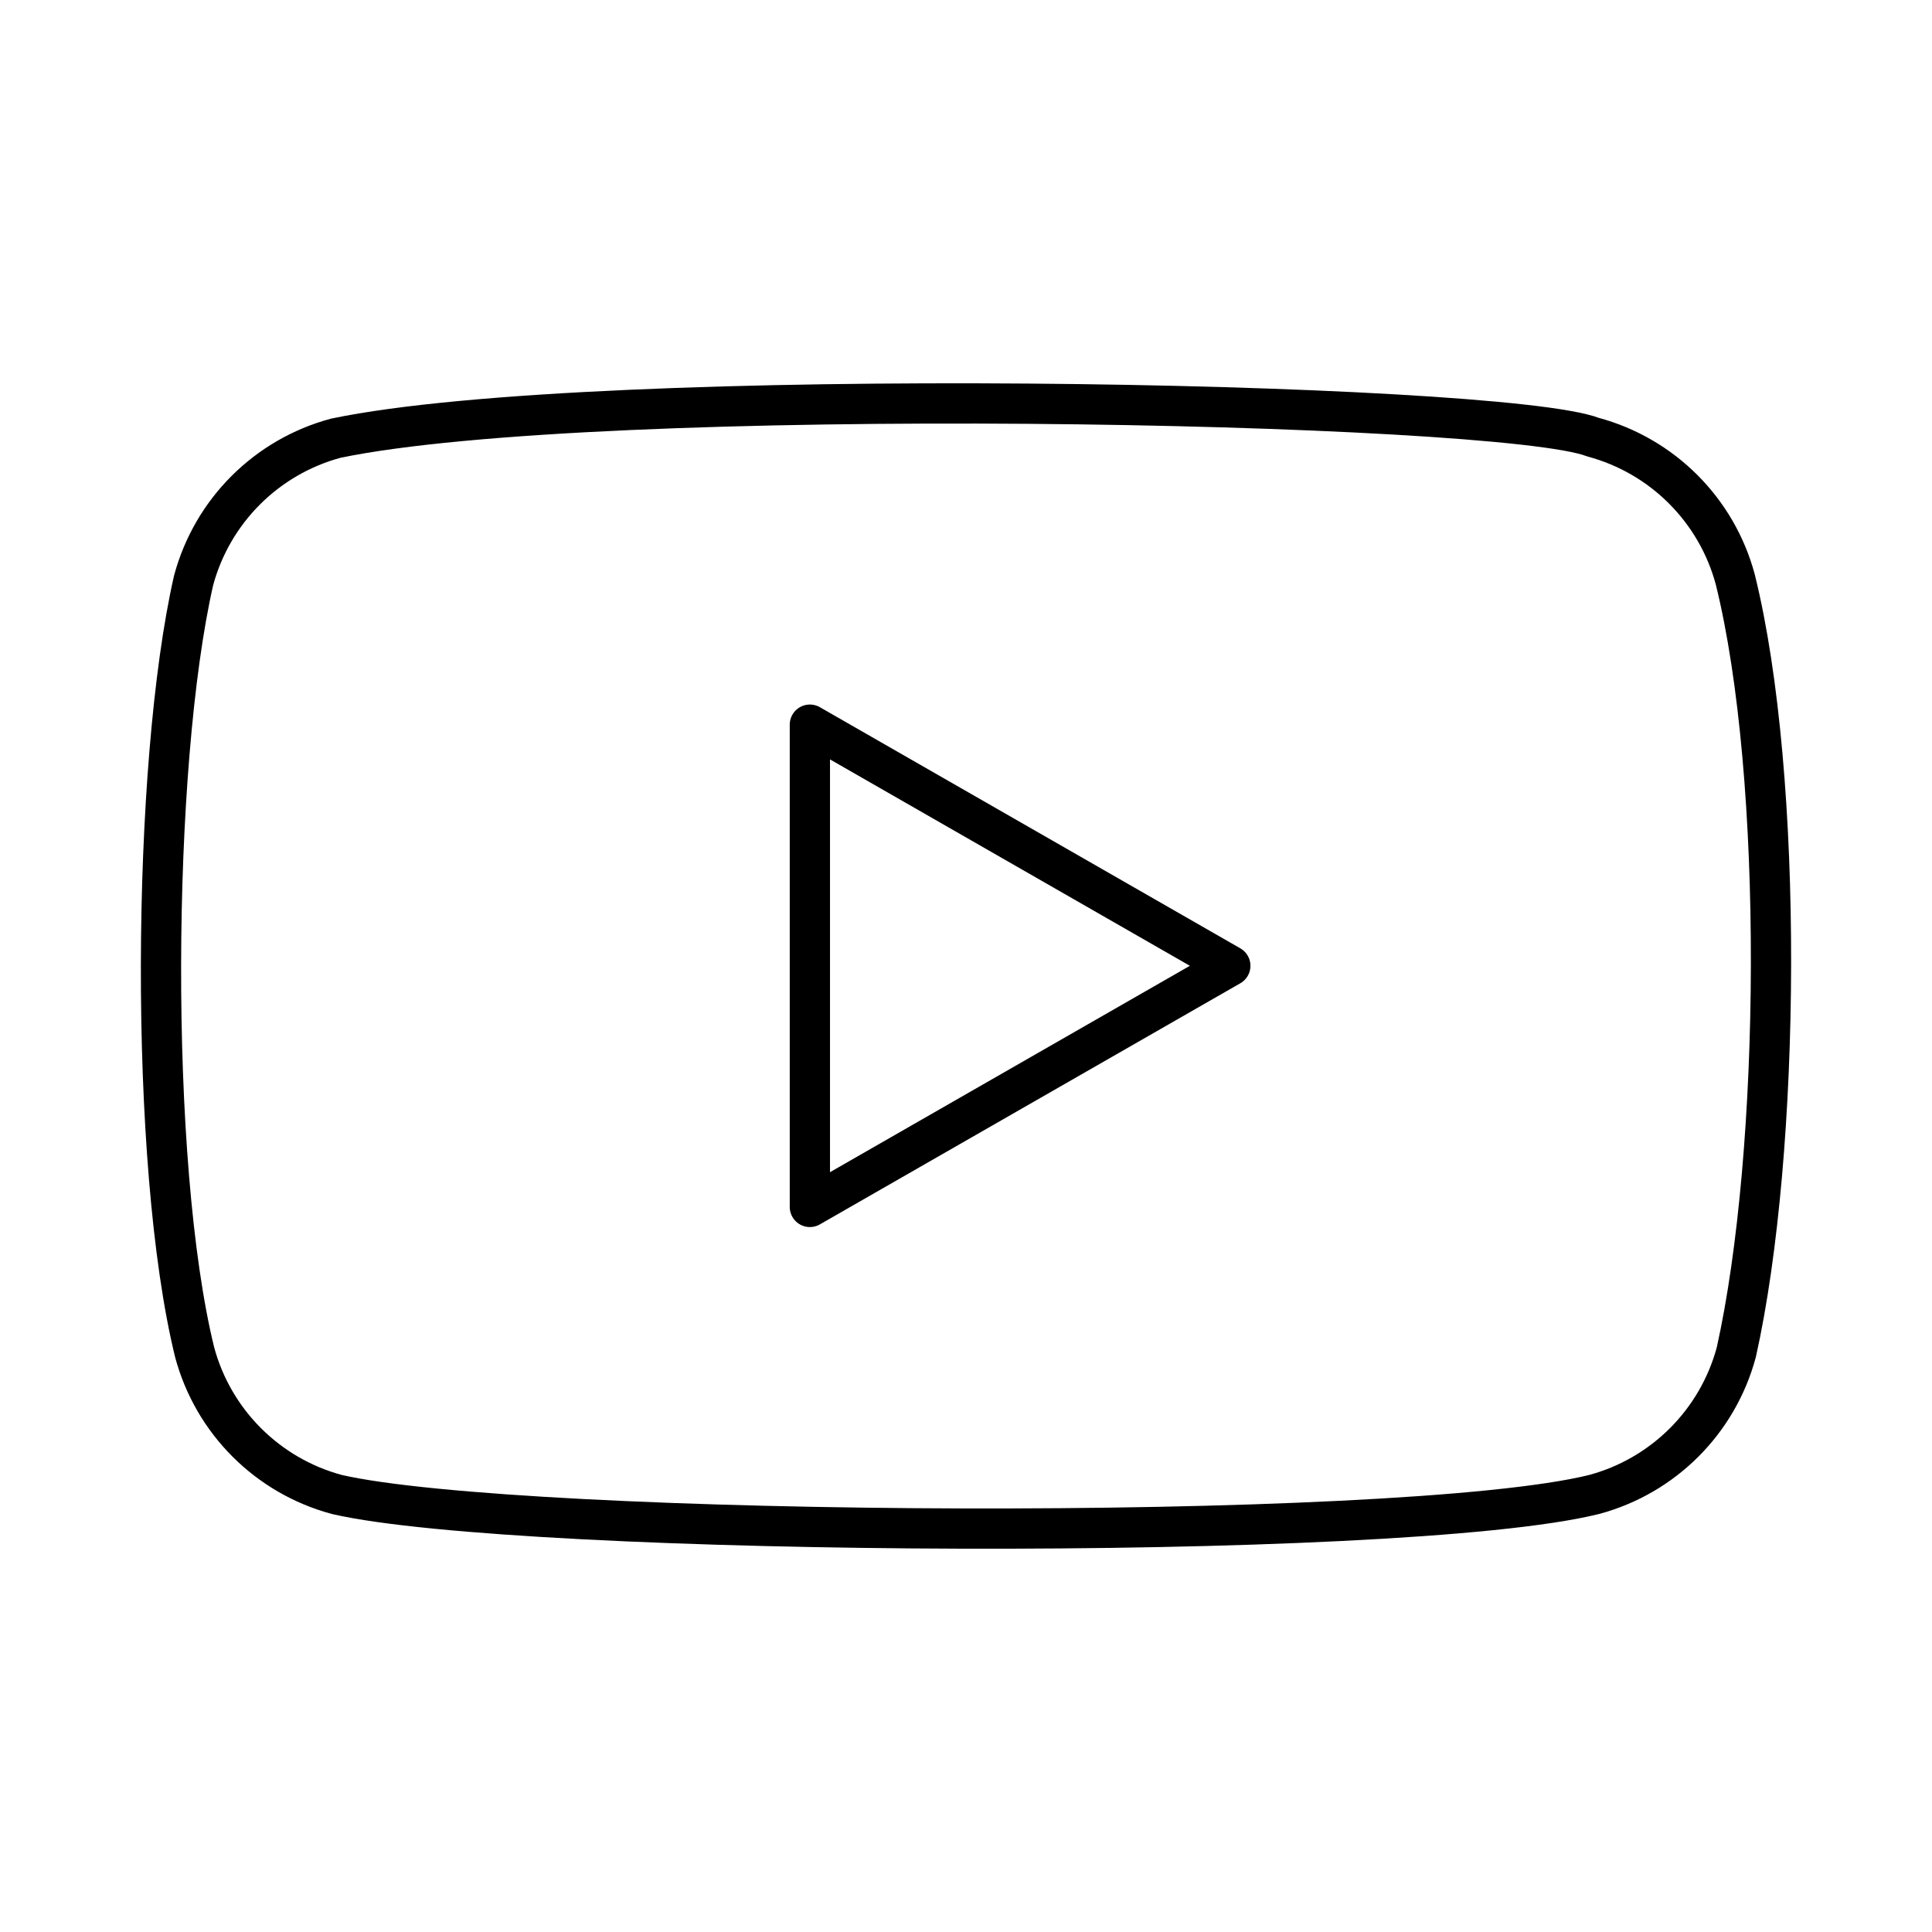
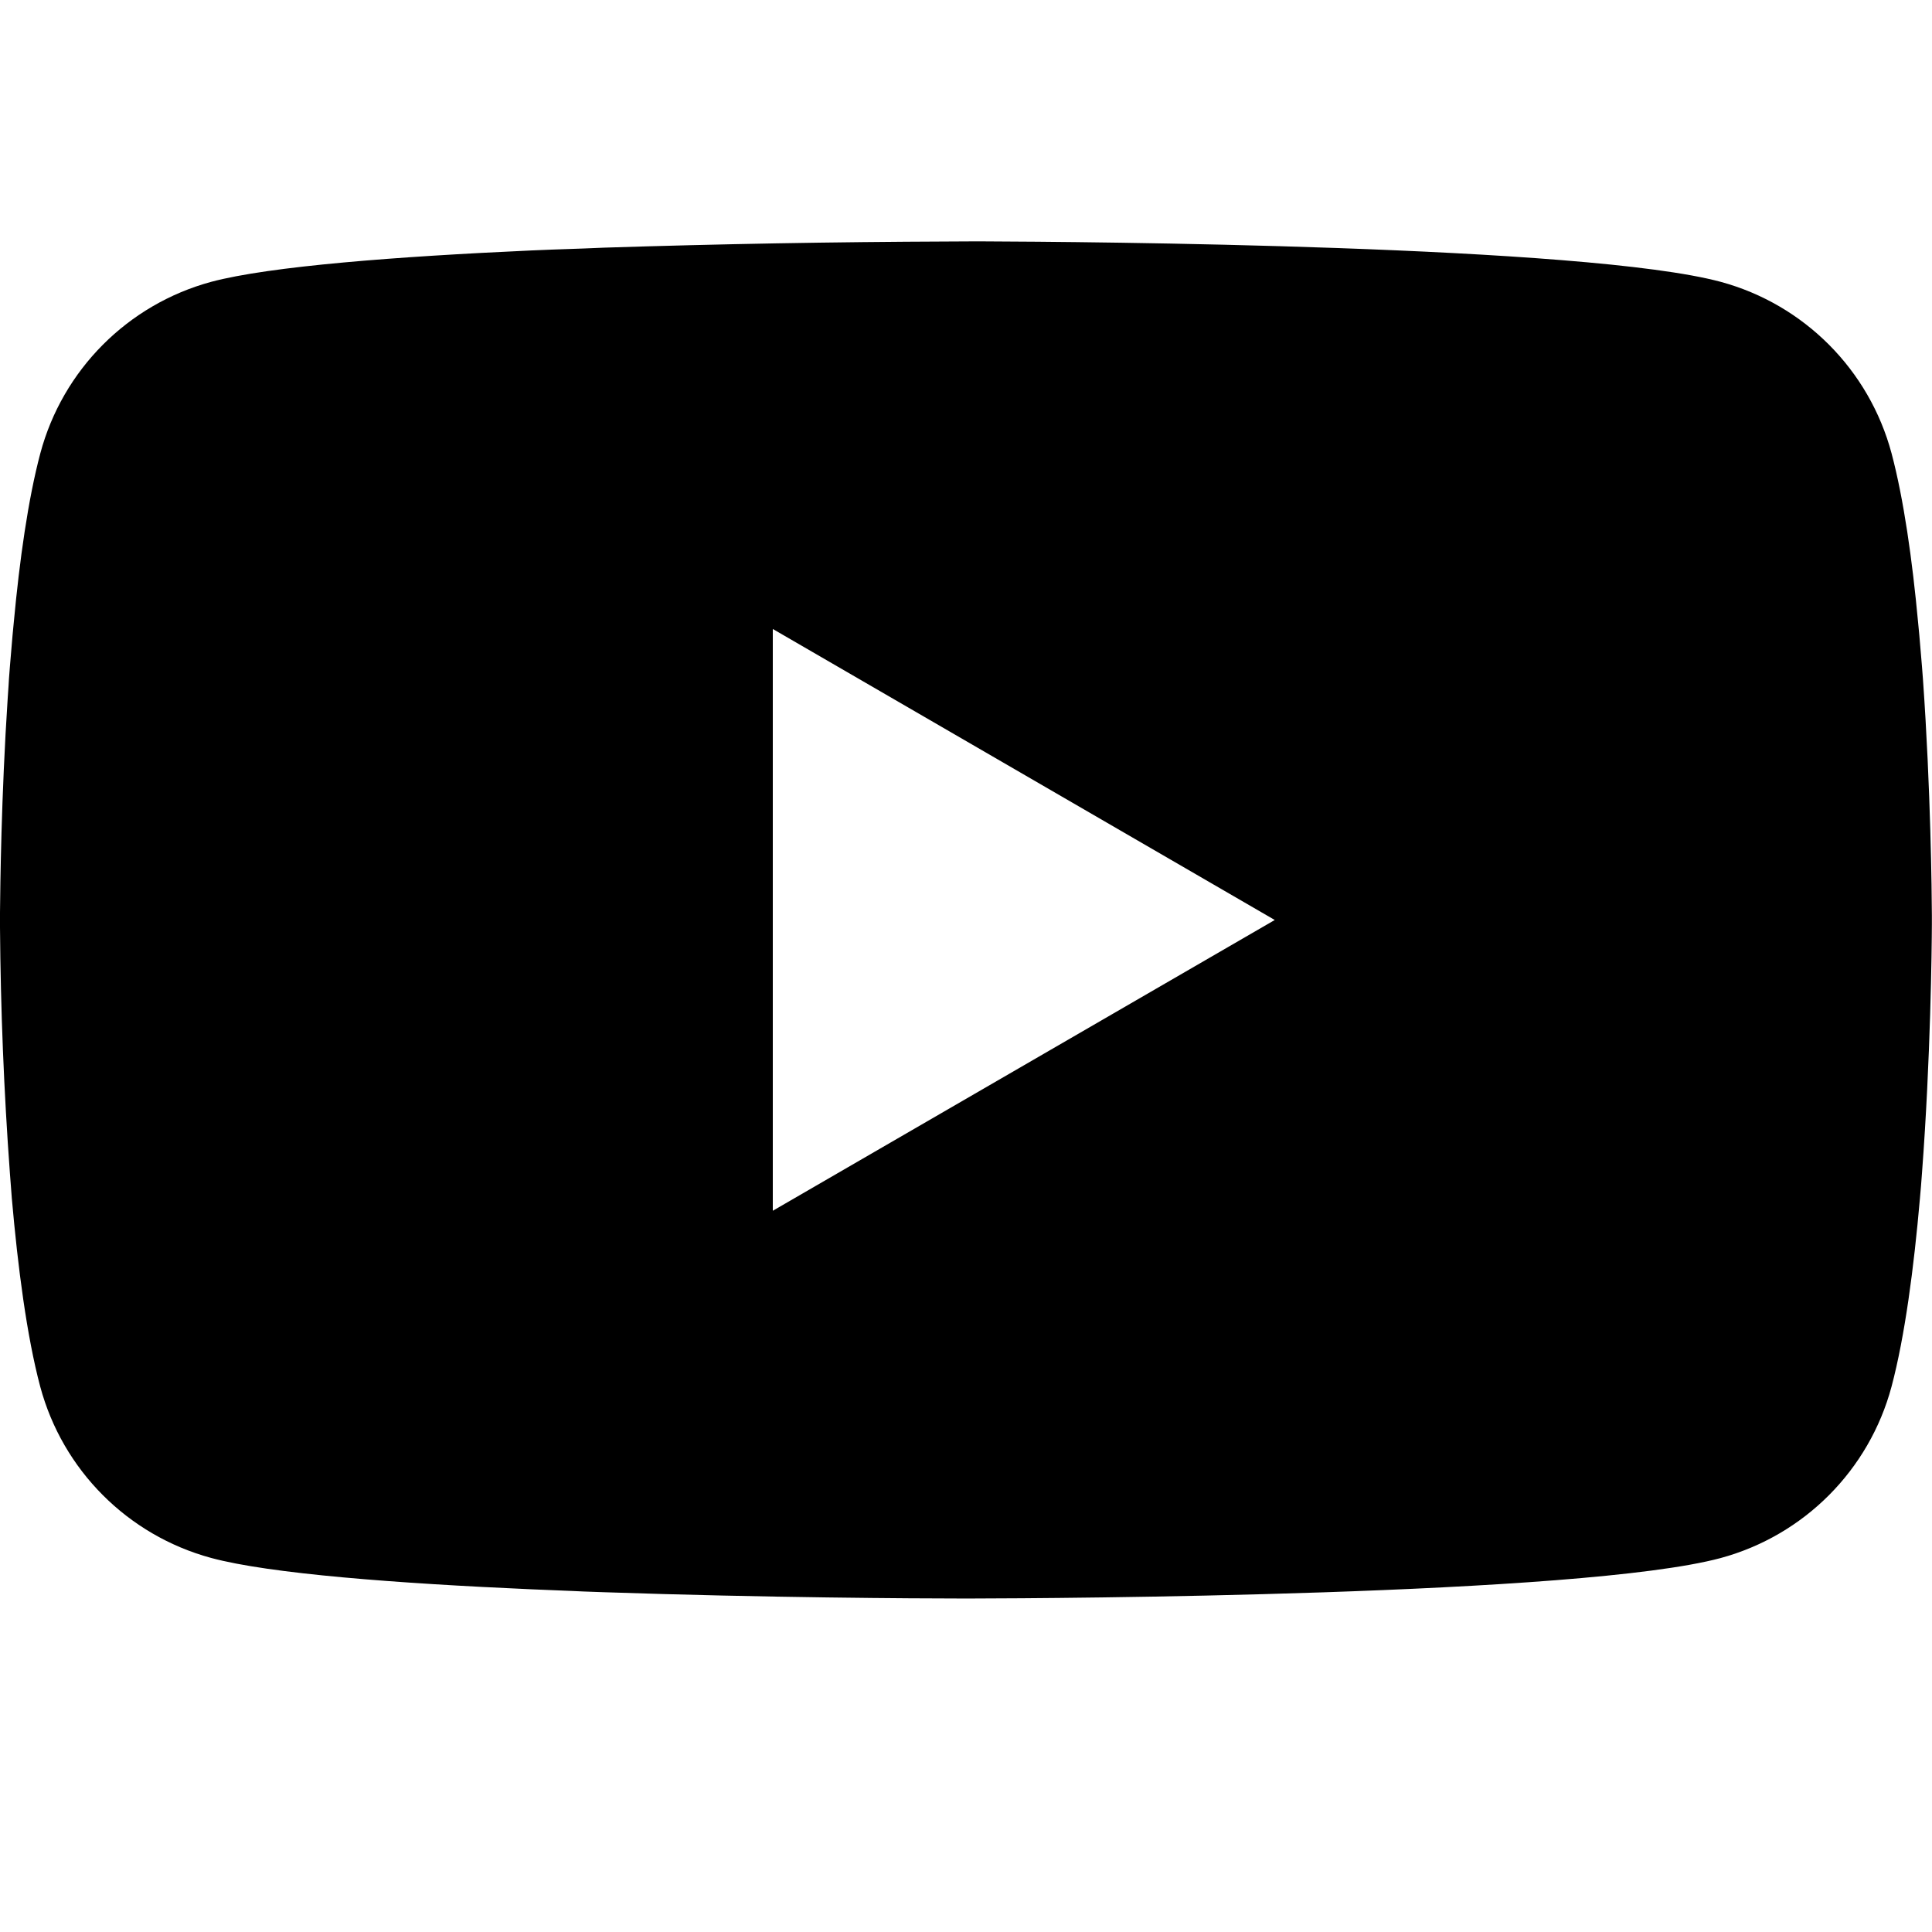
- <svg xmlns="http://www.w3.org/2000/svg" width="800px" height="800px" viewBox="0 0 48 48">
-   <defs>
-     <style>.a{fill:none;stroke:#000000;stroke-linecap:round;stroke-linejoin:round;}</style>
-   </defs>
-   <path class="a" d="M43.112,14.394a5.006,5.006,0,0,0-3.533-3.533c-2.314-.894-24.733-1.331-31.236.026A5.006,5.006,0,0,0,4.81,14.42c-1.045,4.583-1.124,14.491.026,19.177A5.006,5.006,0,0,0,8.369,37.13c4.583,1.055,26.371,1.203,31.236,0a5.006,5.006,0,0,0,3.533-3.533C44.252,28.604,44.331,19.31,43.112,14.394Z" />
-   <path class="a" d="M30.567,23.995,20.121,18.004V29.986Z" />
+ <svg xmlns="http://www.w3.org/2000/svg" width="16" height="16" fill="currentColor" class="bi bi-youtube" viewBox="0 0 16 16">
+   <path d="M8.051 1.999h.089c.822.003 4.987.033 6.11.335a2.01 2.01 0 0 1 1.415 1.42c.101.38.172.883.22 1.402l.01.104.022.26.008.104c.065.914.073 1.77.074 1.957v.075c-.001.194-.01 1.108-.082 2.06l-.008.105-.009.104c-.05.572-.124 1.14-.235 1.558a2.01 2.01 0 0 1-1.415 1.42c-1.16.312-5.569.334-6.18.335h-.142c-.309 0-1.587-.006-2.927-.052l-.17-.006-.087-.004-.171-.007-.171-.007c-1.11-.049-2.167-.128-2.654-.26a2.01 2.01 0 0 1-1.415-1.419c-.111-.417-.185-.986-.235-1.558L.09 9.82l-.008-.104A31 31 0 0 1 0 7.68v-.123c.002-.215.01-.958.064-1.778l.007-.103.003-.052.008-.104.022-.26.01-.104c.048-.519.119-1.023.22-1.402a2.01 2.01 0 0 1 1.415-1.42c.487-.13 1.544-.21 2.654-.26l.17-.007.172-.006.086-.003.171-.007A100 100 0 0 1 7.858 2zM6.4 5.209v4.818l4.157-2.408z" />
</svg>
